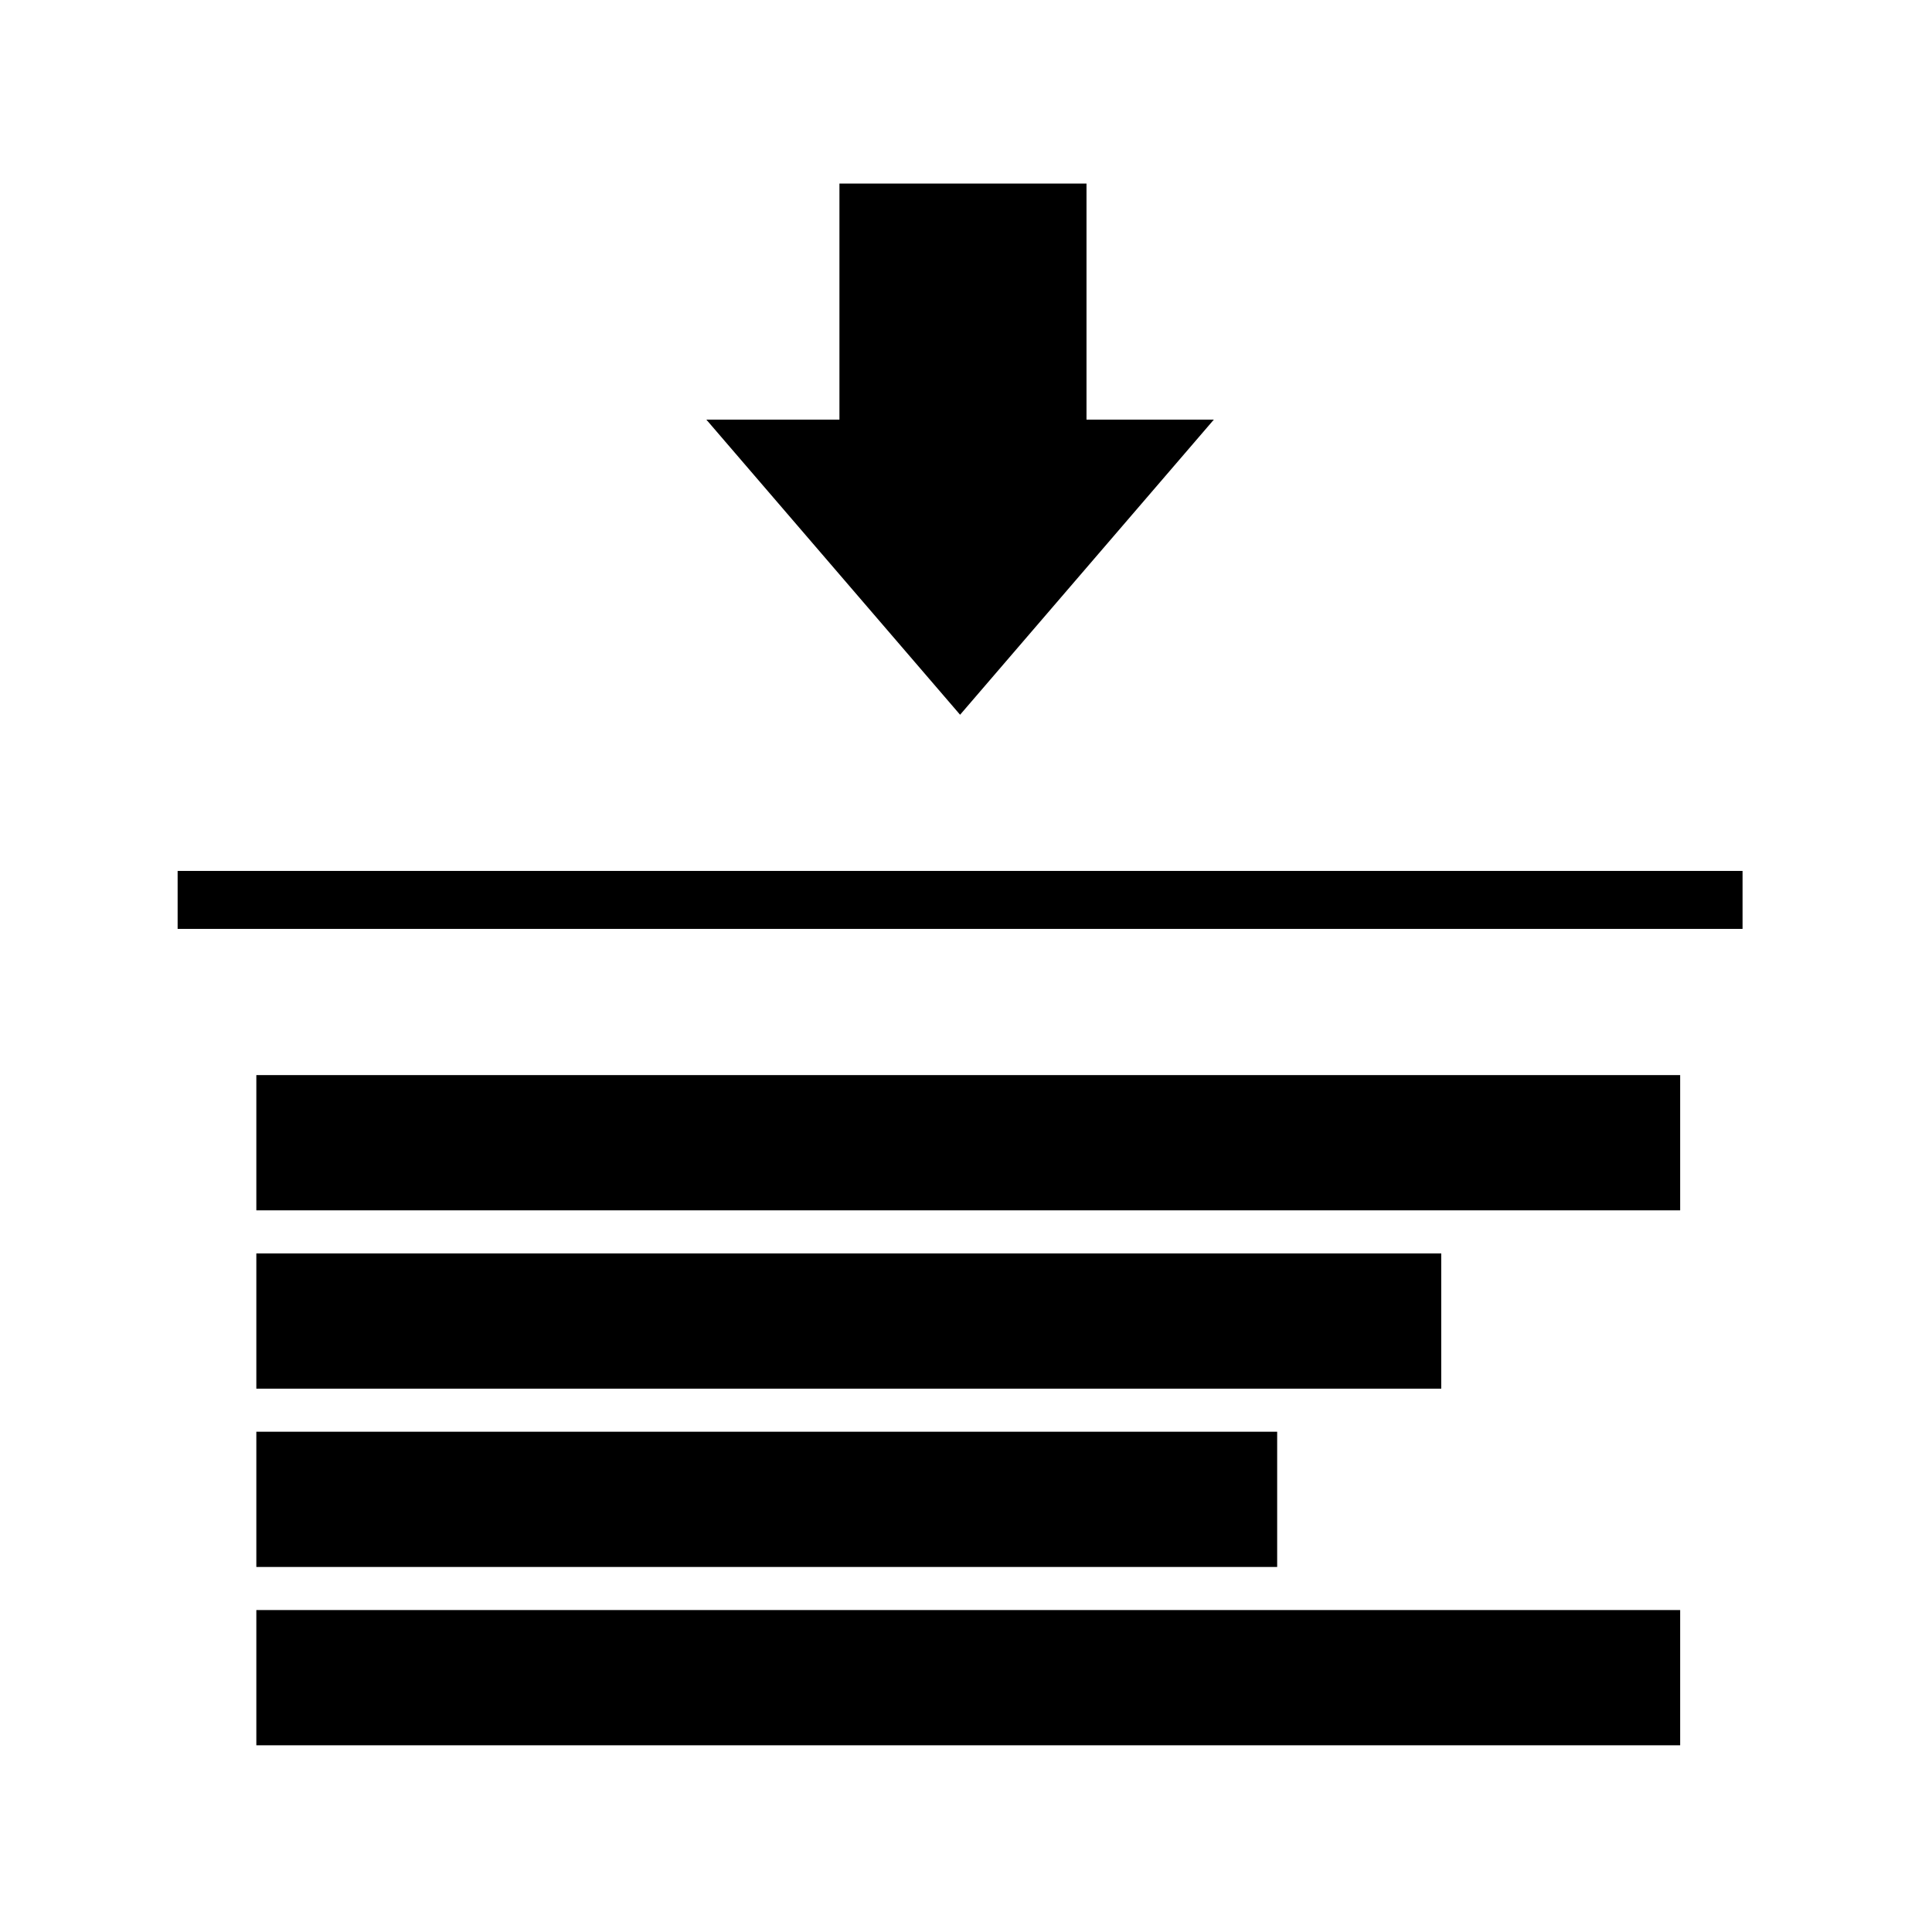
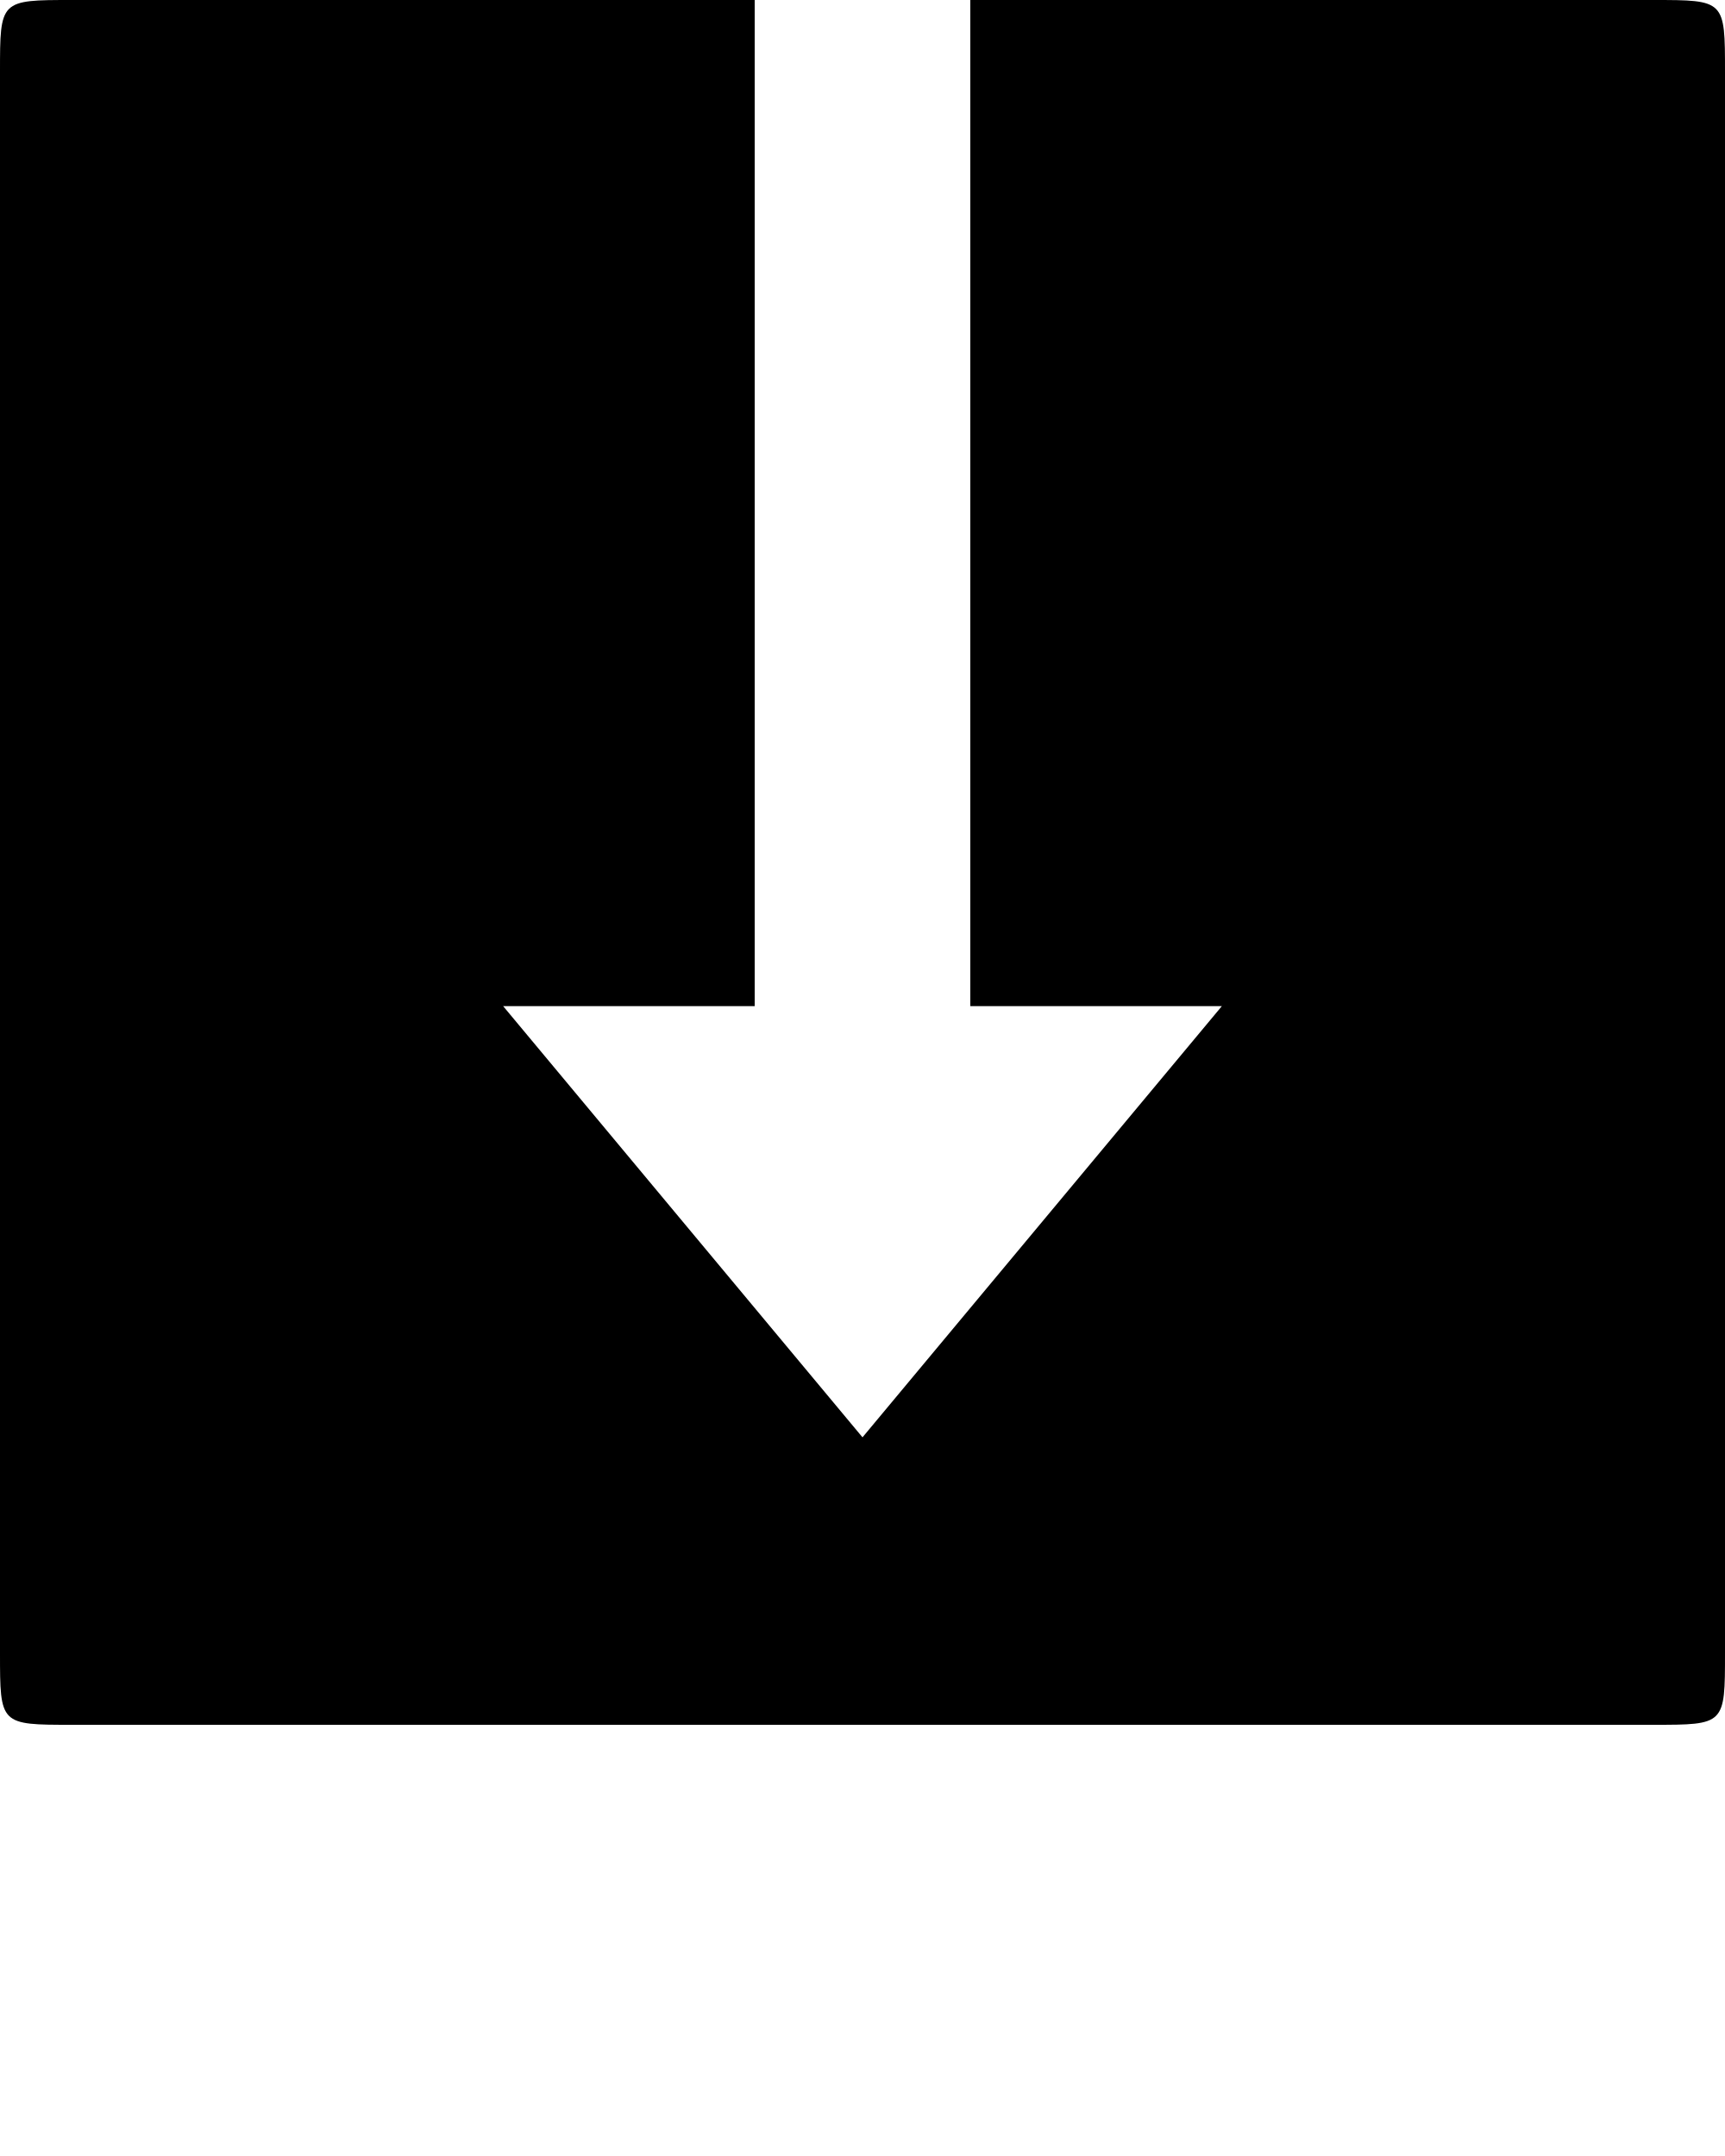
- <svg xmlns="http://www.w3.org/2000/svg" version="1.1" x="0px" y="0px" viewBox="0 0 100 100" enable-background="new 0 0 100 100" xml:space="preserve">
-   <rect x="9.194" y="45.079" width="81" height="3" />
-   <polygon points="49.694,36.995 36.561,21.72 43.449,21.72 43.449,9.5 56.237,9.5 56.237,21.72 62.828,21.72 " />
-   <rect x="13.268" y="55.647" width="73.697" height="7" />
-   <rect x="13.268" y="64.877" width="61.331" height="7" />
-   <rect x="13.268" y="74.106" width="52.838" height="7" />
-   <rect x="13.268" y="83.336" width="73.697" height="7" />
+ <svg xmlns="http://www.w3.org/2000/svg" version="1.1" x="0px" y="0px" viewBox="0 0 100 125" enable-background="new 0 0 100 100" xml:space="preserve">
+   <path d="M100,95.833V4.167C100,0,100,0,95.833,0H4.167C0,0,0,0,0,4.167v91.667C0,100,0,100,4.167,100h91.667  C100,100,100,100,100,95.833z M70.833,58.333L50,83.333l-20.833-25H70.833z M43.75,0h12.5v58.333h-12.5V0z" />
</svg>
